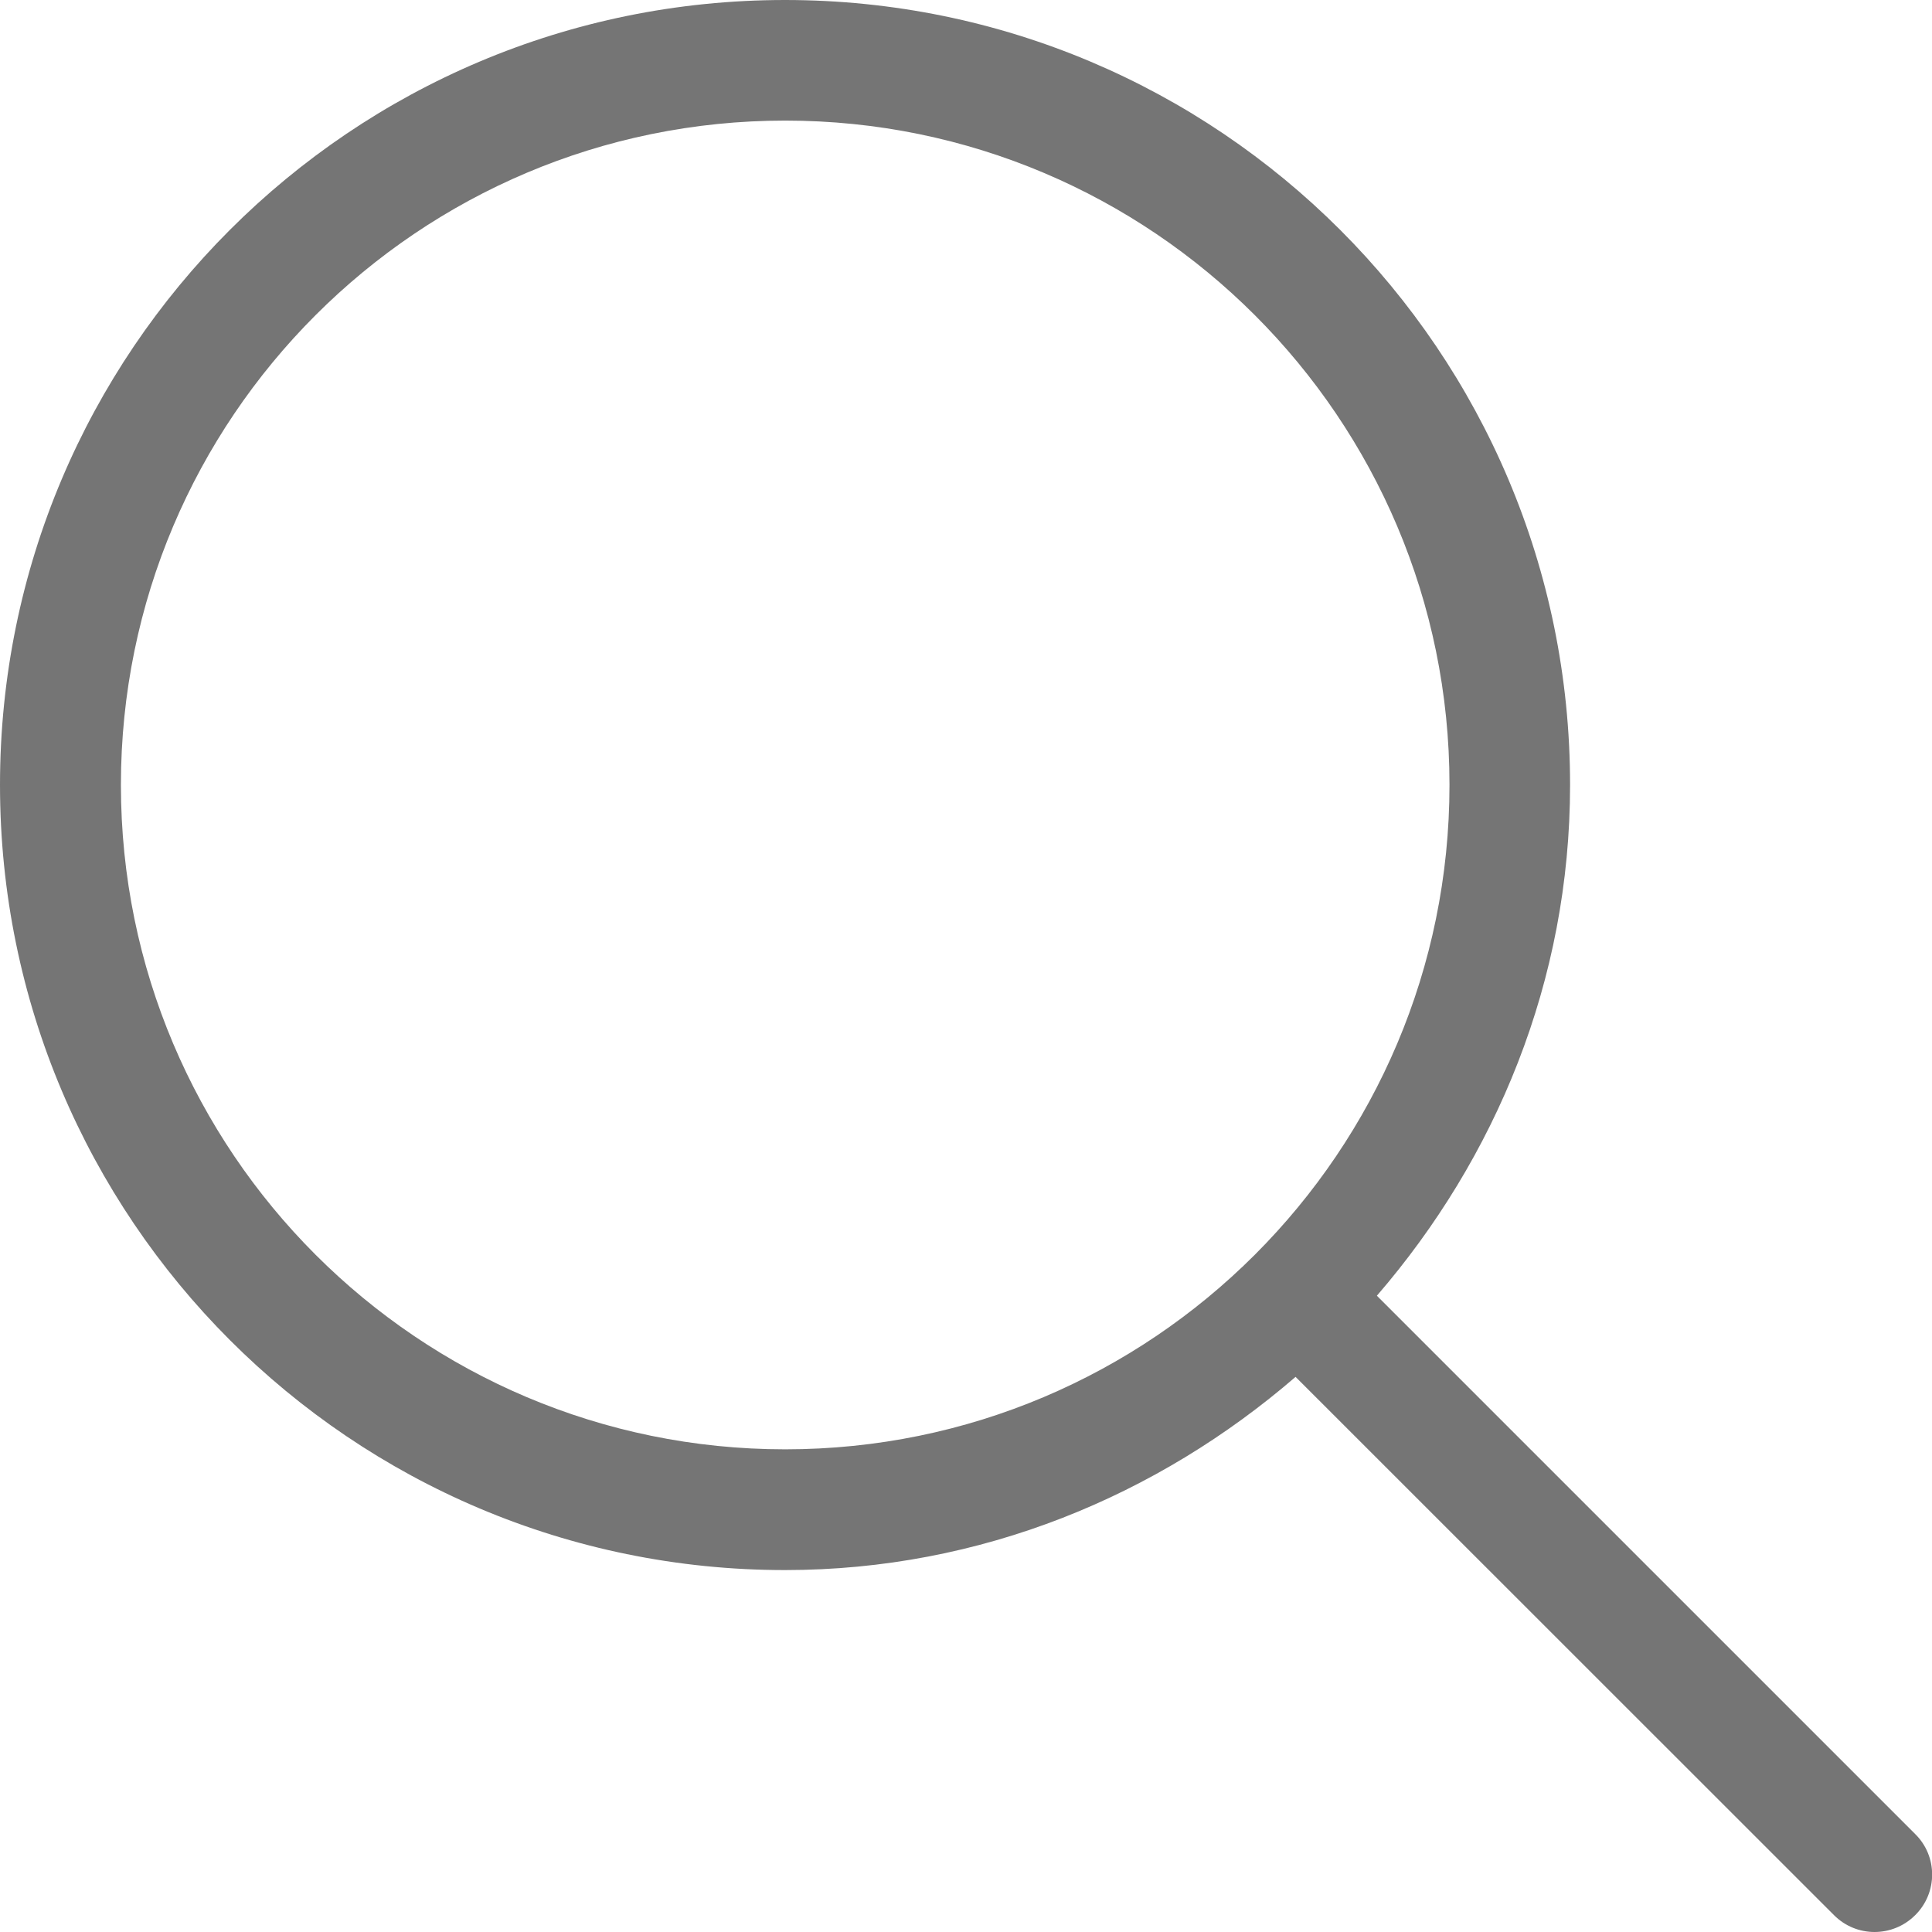
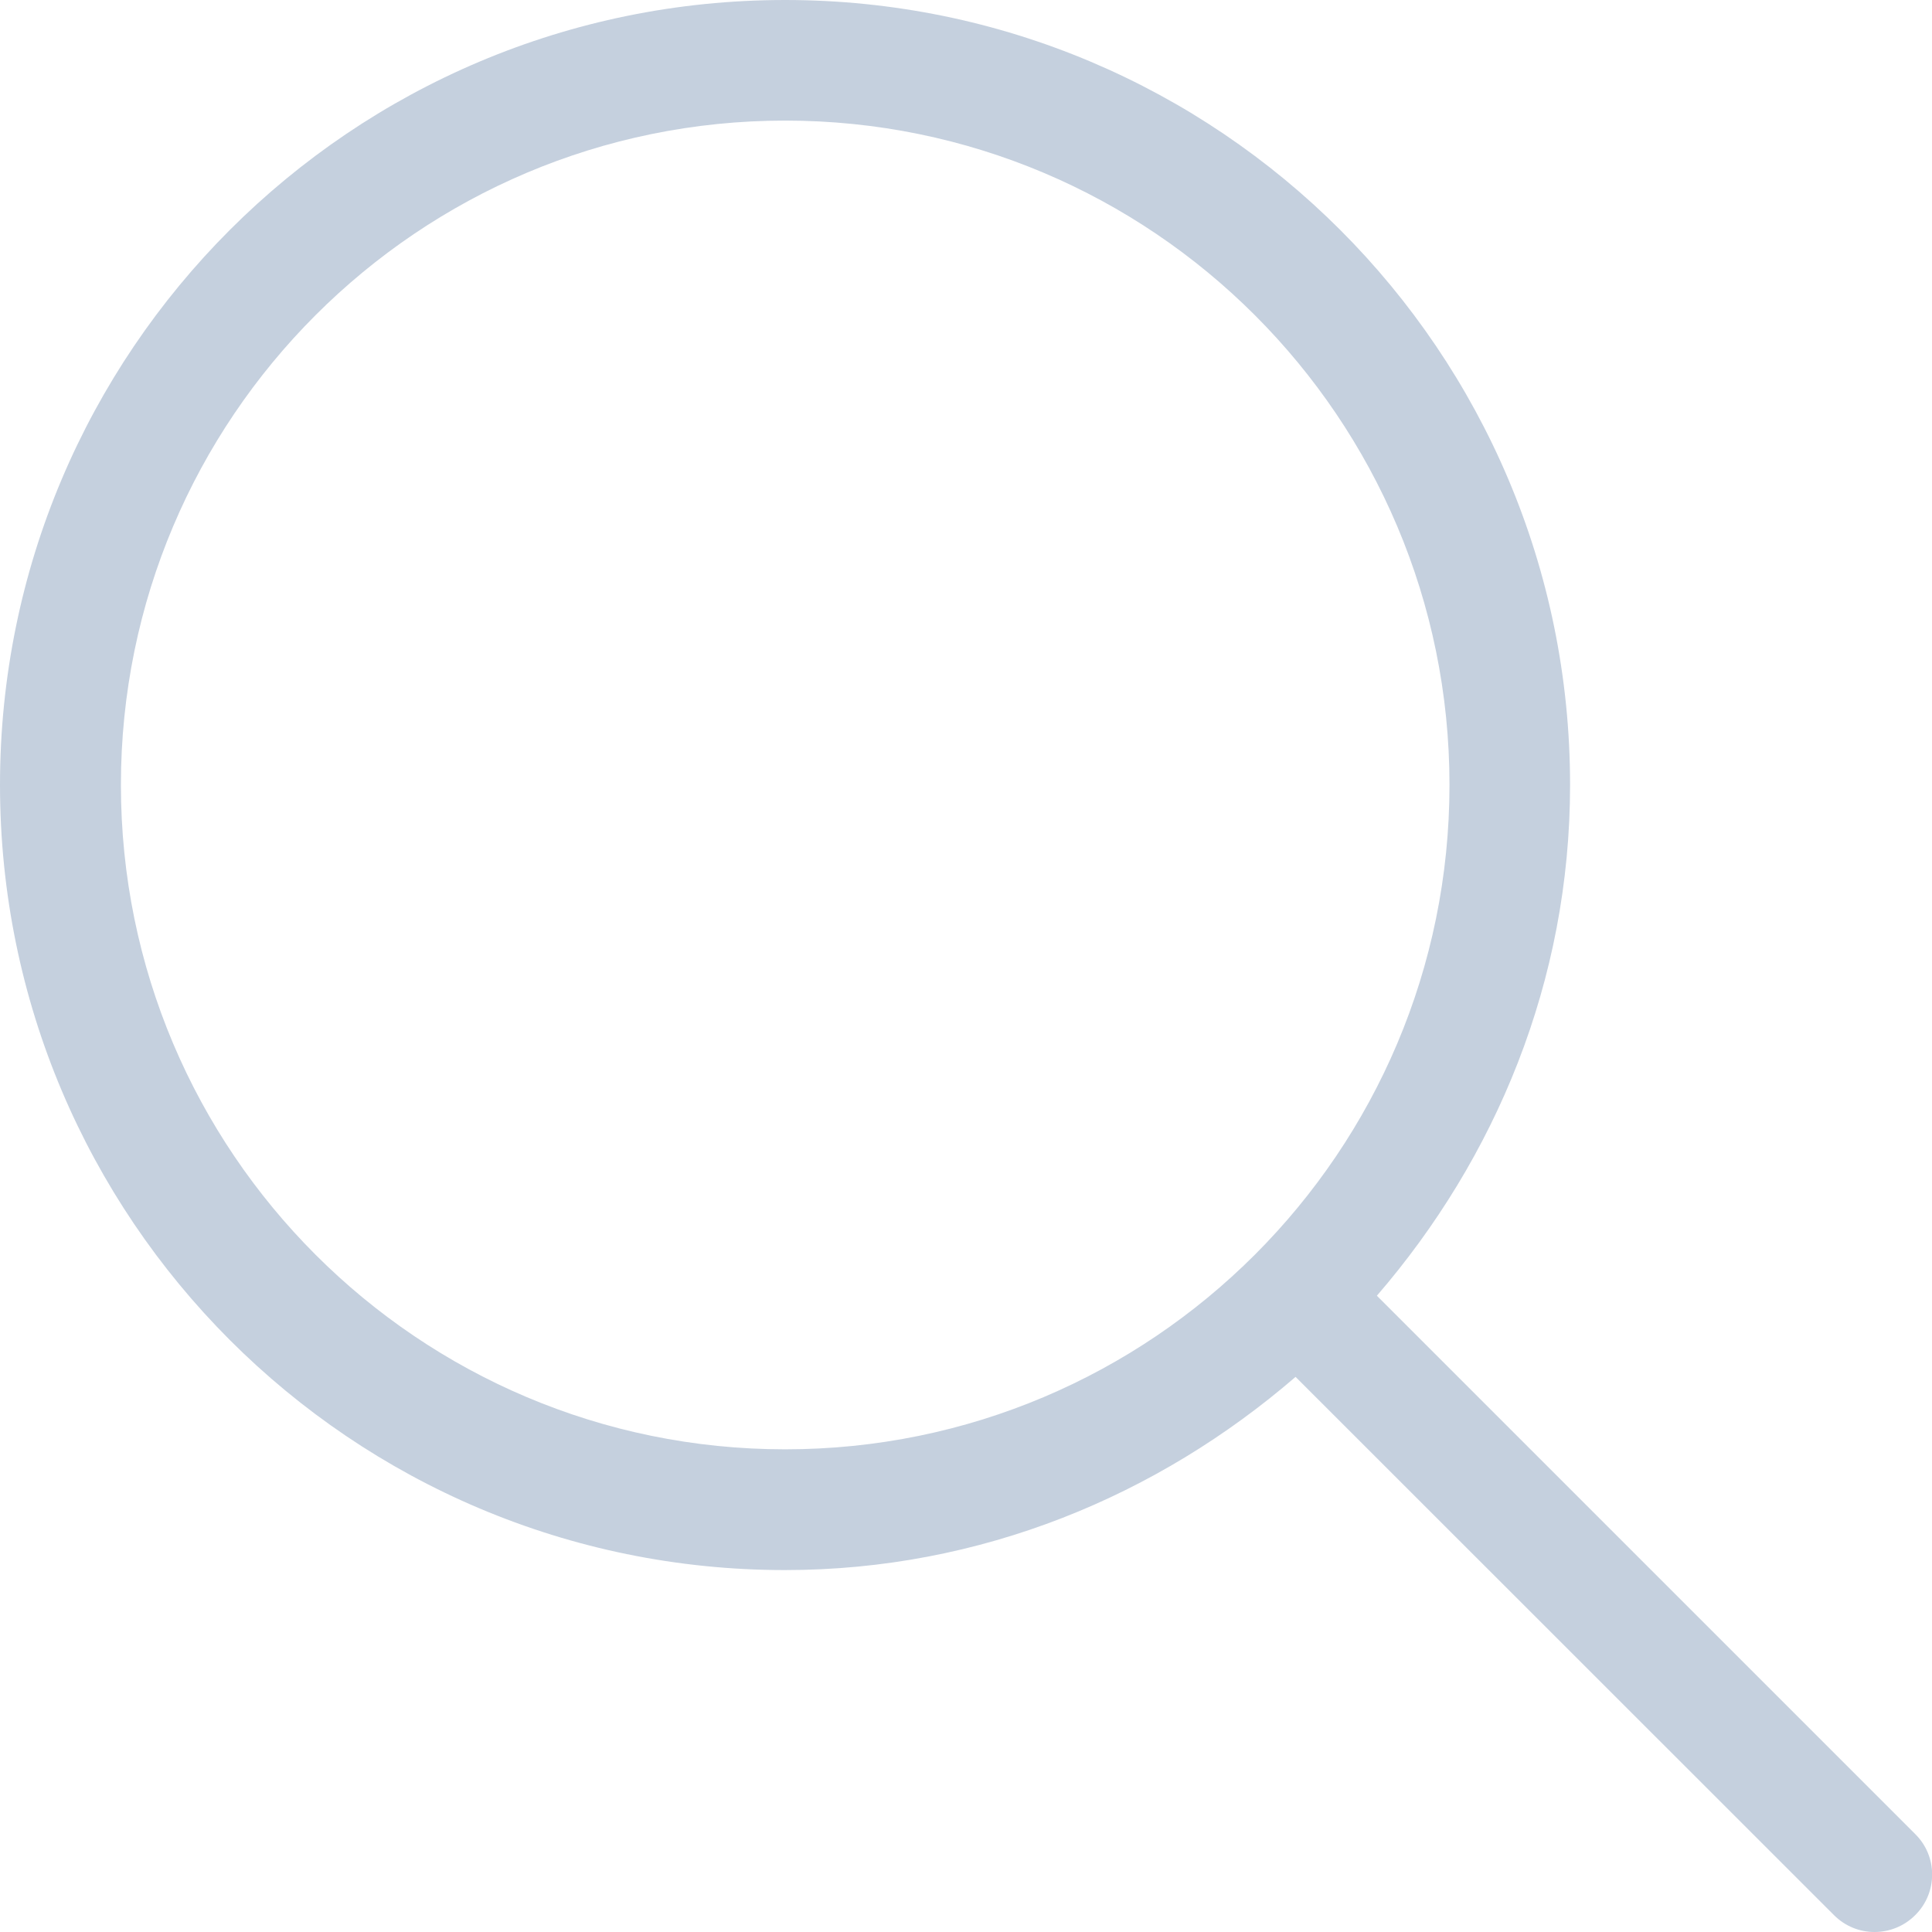
<svg xmlns="http://www.w3.org/2000/svg" width="12px" height="12px" viewBox="0 0 12 12" version="1.1">
-   <defs />
-   <g id="exchange_1" stroke="none" stroke-width="1" fill="none" fill-rule="evenodd" transform="translate(-256, -20)" fill-opacity="0.54">
-     <g id="Group-51" transform="translate(246, 11)" fill="#000000">
+   <g id="exchange_1" stroke="none" stroke-width="1" fill="none" fill-rule="evenodd" transform="translate(-256, -20)" fill-opacity="1">
+     <g id="Group-51" transform="translate(246, 11)" fill="#c5d0de">
      <path d="M21.896,20.895 C21.756,21.035 21.53,21.035 21.391,20.895 L18.047,17.552 C17.193,18.289 16.094,18.752 14.876,18.752 C12.183,18.752 10,16.569 10,13.875 C10,11.182 12.183,9 14.876,9 C17.569,9 19.752,11.182 19.752,13.875 C19.752,15.093 19.29,16.193 18.552,17.048 L21.895,20.391 C22.036,20.529 22.036,20.756 21.896,20.895 L21.896,20.895 Z M19.003,13.875 C19.003,11.597 17.155,9.749 14.877,9.749 C12.599,9.749 10.751,11.597 10.751,13.875 C10.751,16.154 12.599,18.002 14.877,18.002 C17.155,18.002 19.003,16.154 19.003,13.875 L19.003,13.875 Z" id="Shape" />
    </g>
  </g>
</svg>
